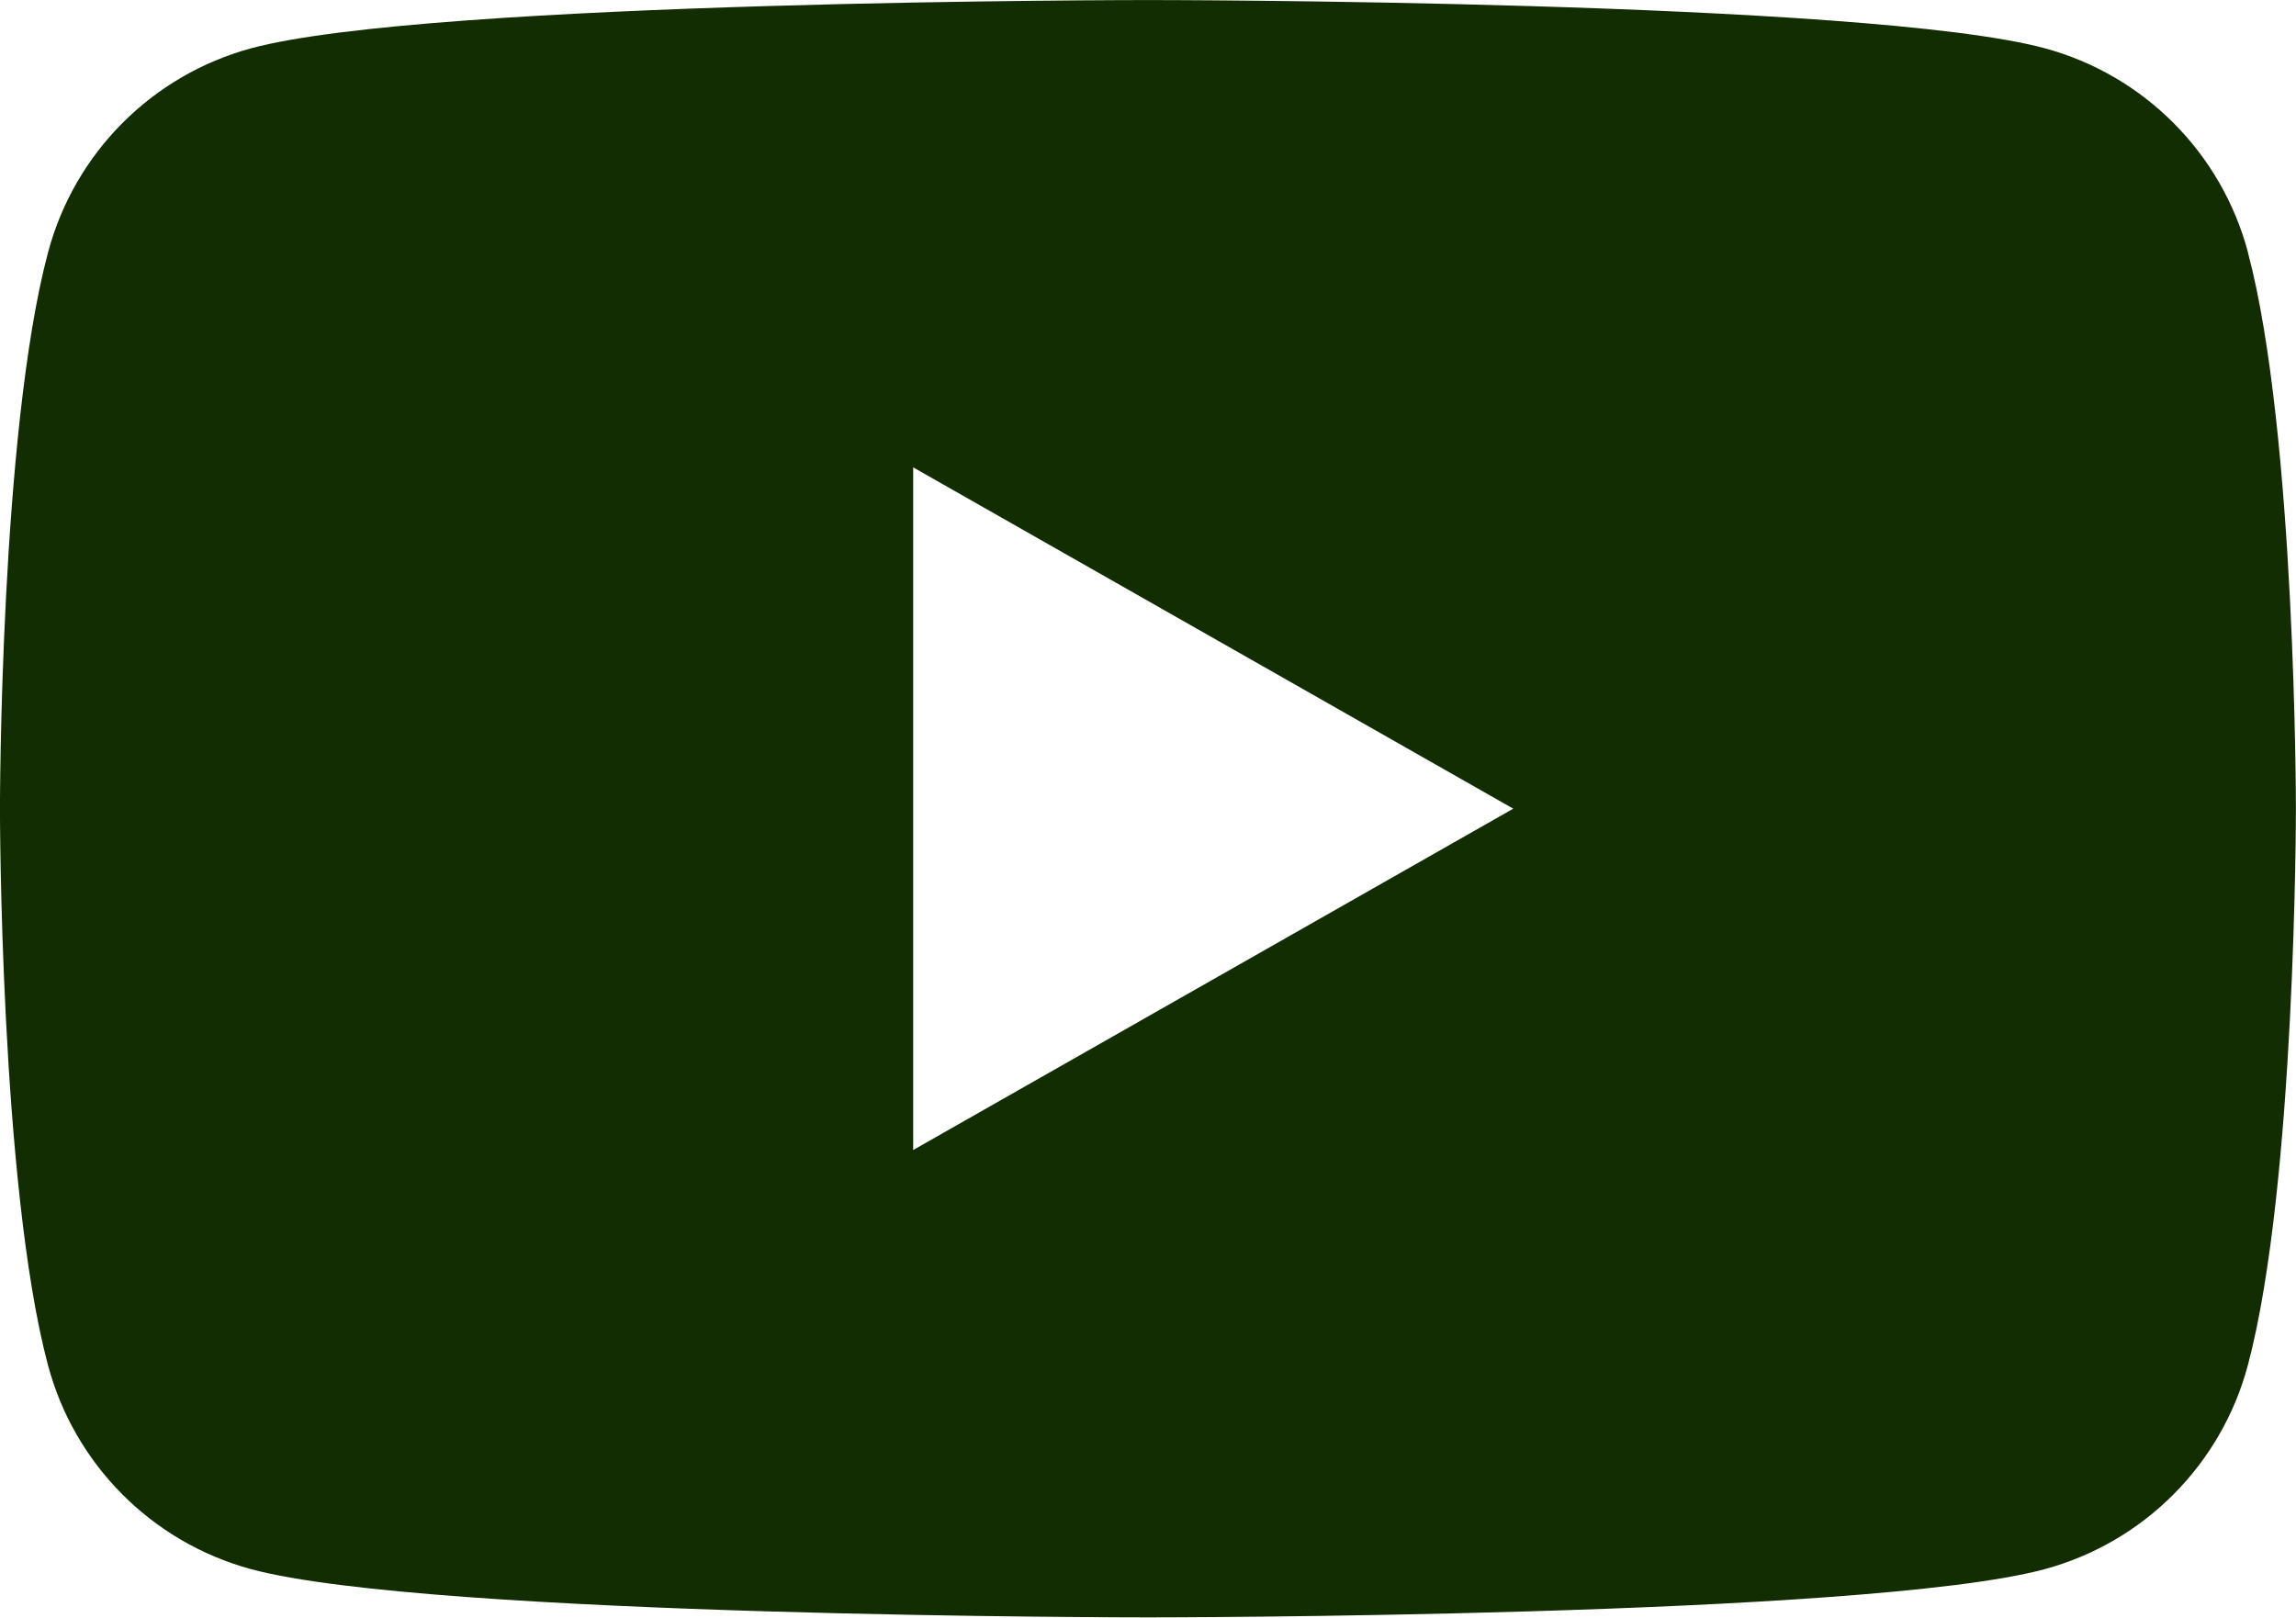
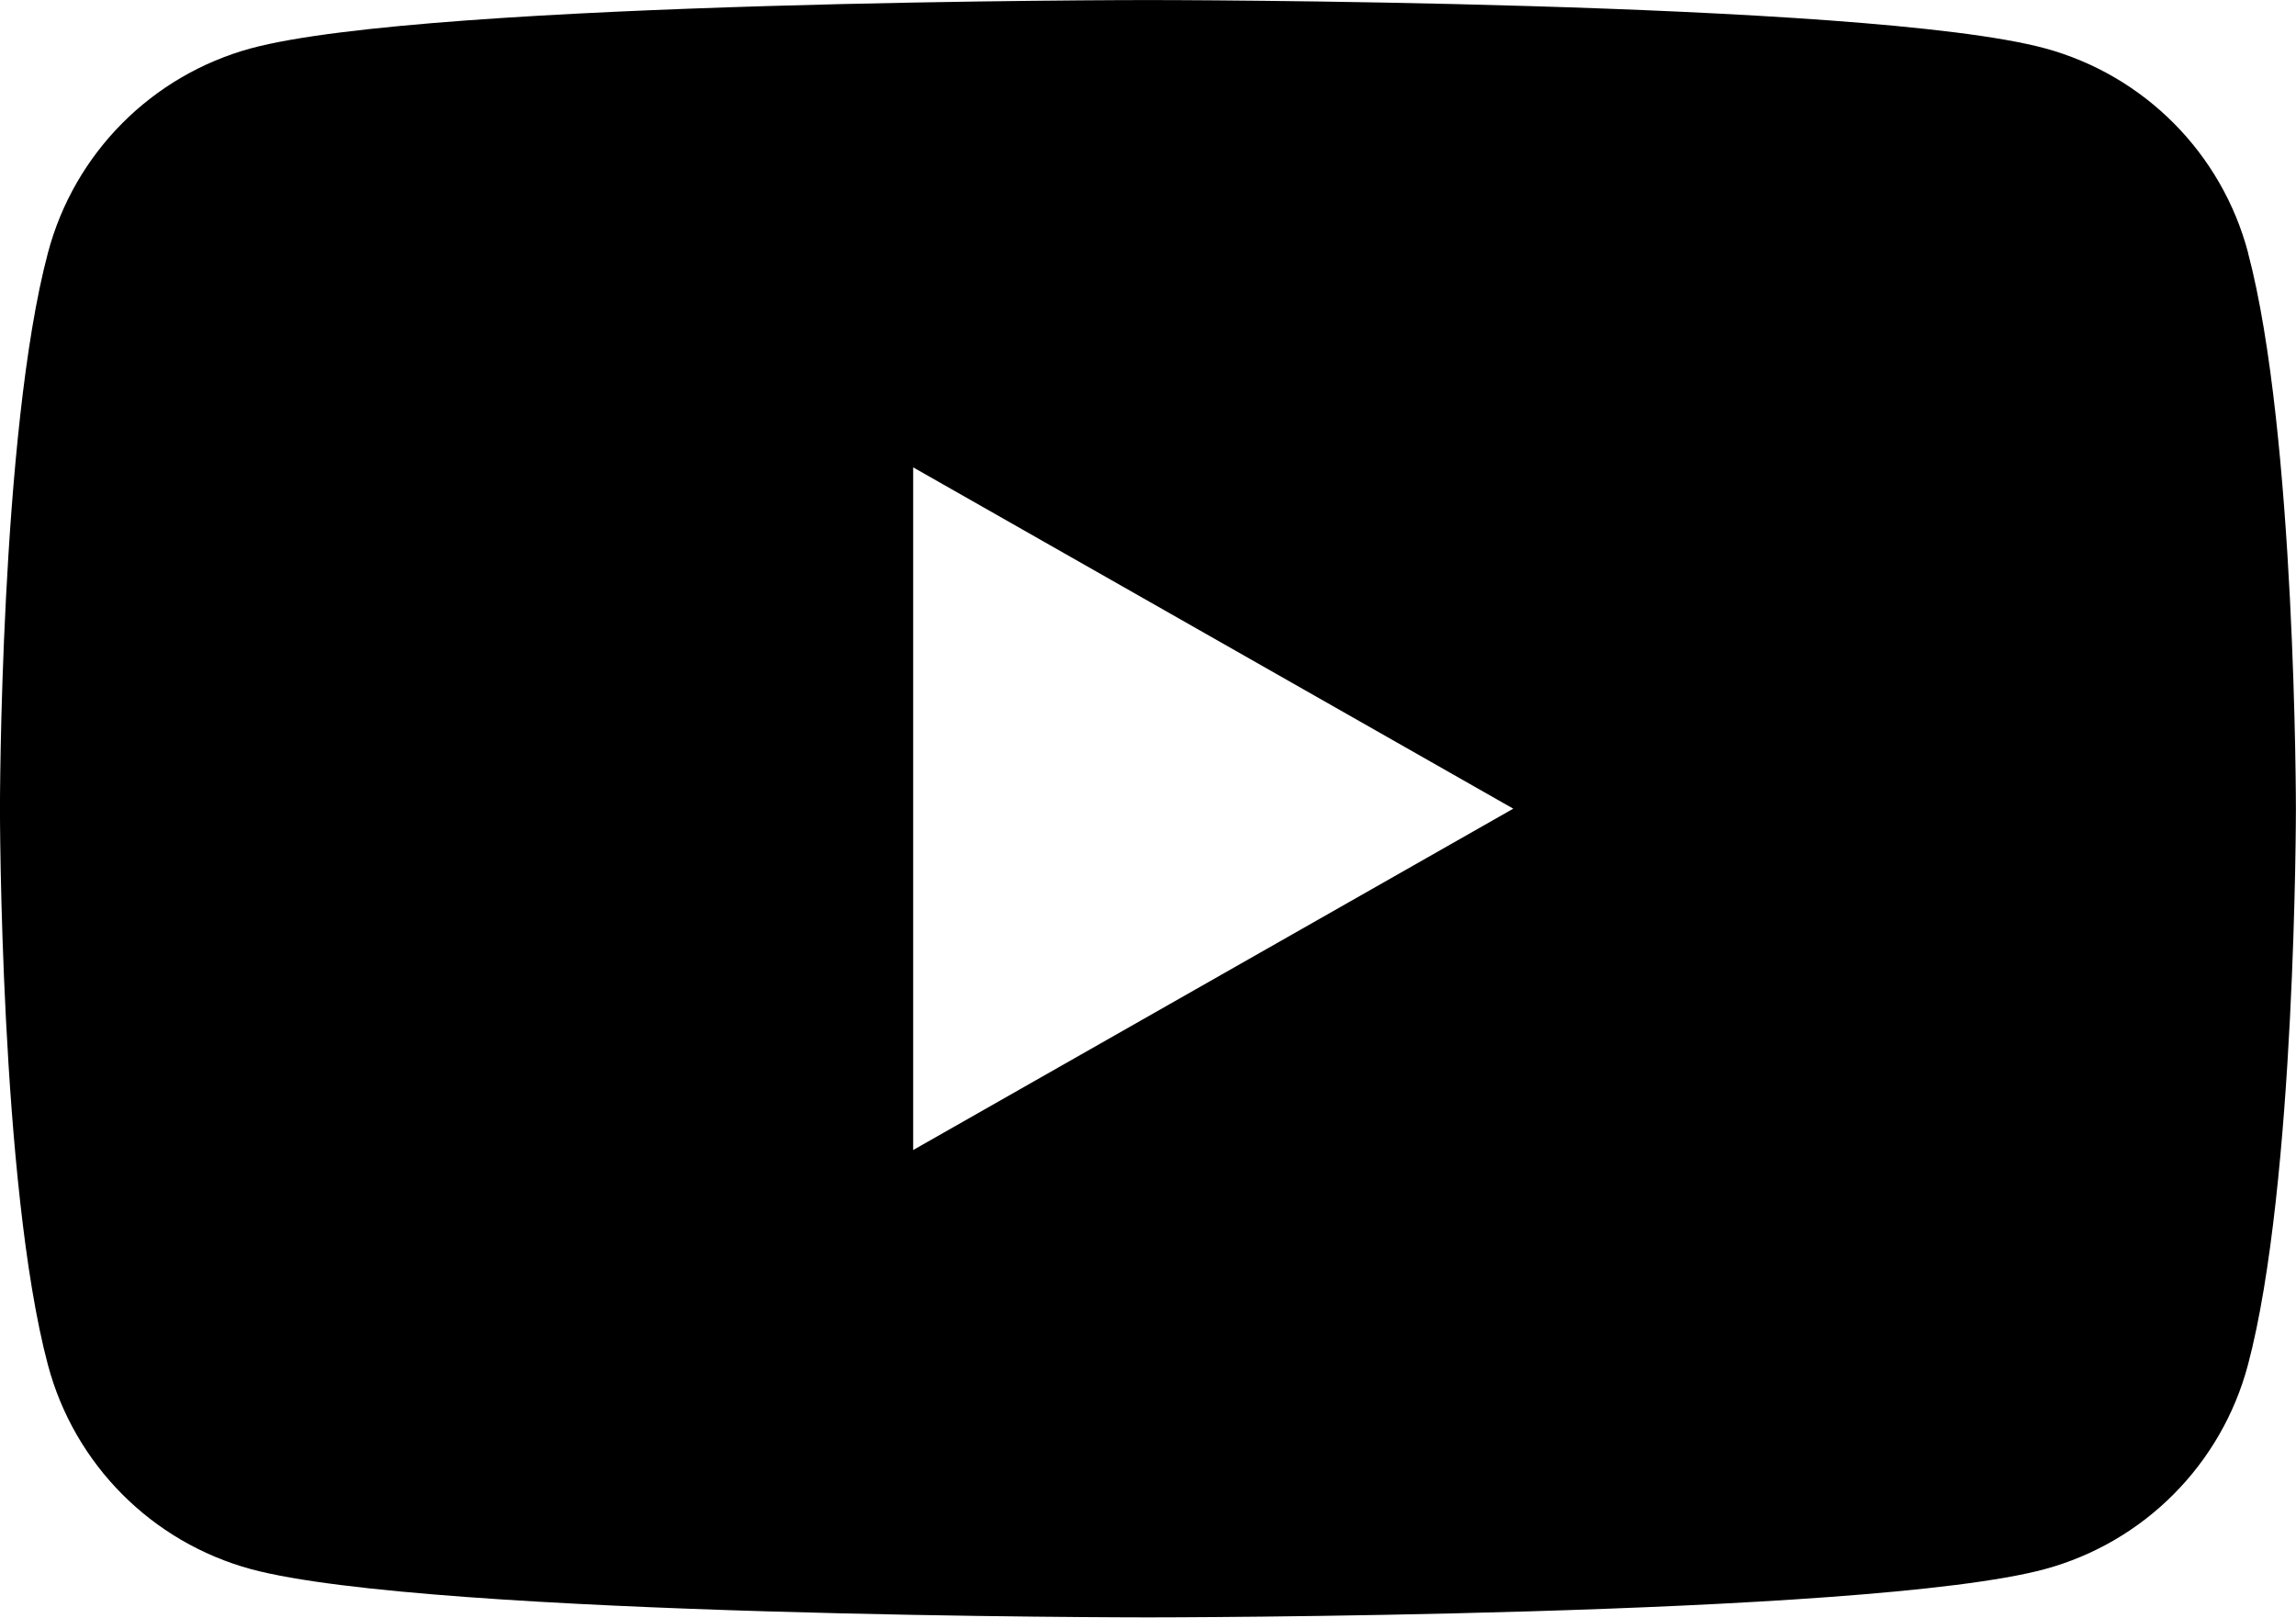
<svg xmlns="http://www.w3.org/2000/svg" width="48.743" height="34.341" viewBox="0 0 48.743 34.341">
-   <path id="Path_103" data-name="Path 103" d="M292.626,8.432a6.124,6.124,0,0,0-4.31-4.337c-3.8-1.025-19.043-1.025-19.043-1.025s-15.242,0-19.044,1.025a6.124,6.124,0,0,0-4.309,4.337C244.9,12.257,244.9,20.24,244.9,20.24s0,7.982,1.018,11.808a6.124,6.124,0,0,0,4.309,4.337c3.8,1.025,19.044,1.025,19.044,1.025s15.242,0,19.043-1.025a6.124,6.124,0,0,0,4.31-4.337c1.018-3.826,1.018-11.808,1.018-11.808s0-7.982-1.018-11.808M264.287,27.487V12.992l12.74,7.247Z" transform="translate(-244.901 -3.069)" fill="#112D01" />
+   <path id="Path_103" data-name="Path 103" d="M292.626,8.432a6.124,6.124,0,0,0-4.31-4.337c-3.8-1.025-19.043-1.025-19.043-1.025s-15.242,0-19.044,1.025a6.124,6.124,0,0,0-4.309,4.337C244.9,12.257,244.9,20.24,244.9,20.24s0,7.982,1.018,11.808a6.124,6.124,0,0,0,4.309,4.337c3.8,1.025,19.044,1.025,19.044,1.025s15.242,0,19.043-1.025a6.124,6.124,0,0,0,4.31-4.337c1.018-3.826,1.018-11.808,1.018-11.808s0-7.982-1.018-11.808M264.287,27.487V12.992l12.74,7.247Z" transform="translate(-244.901 -3.069)" fill="#000000" />
</svg>
